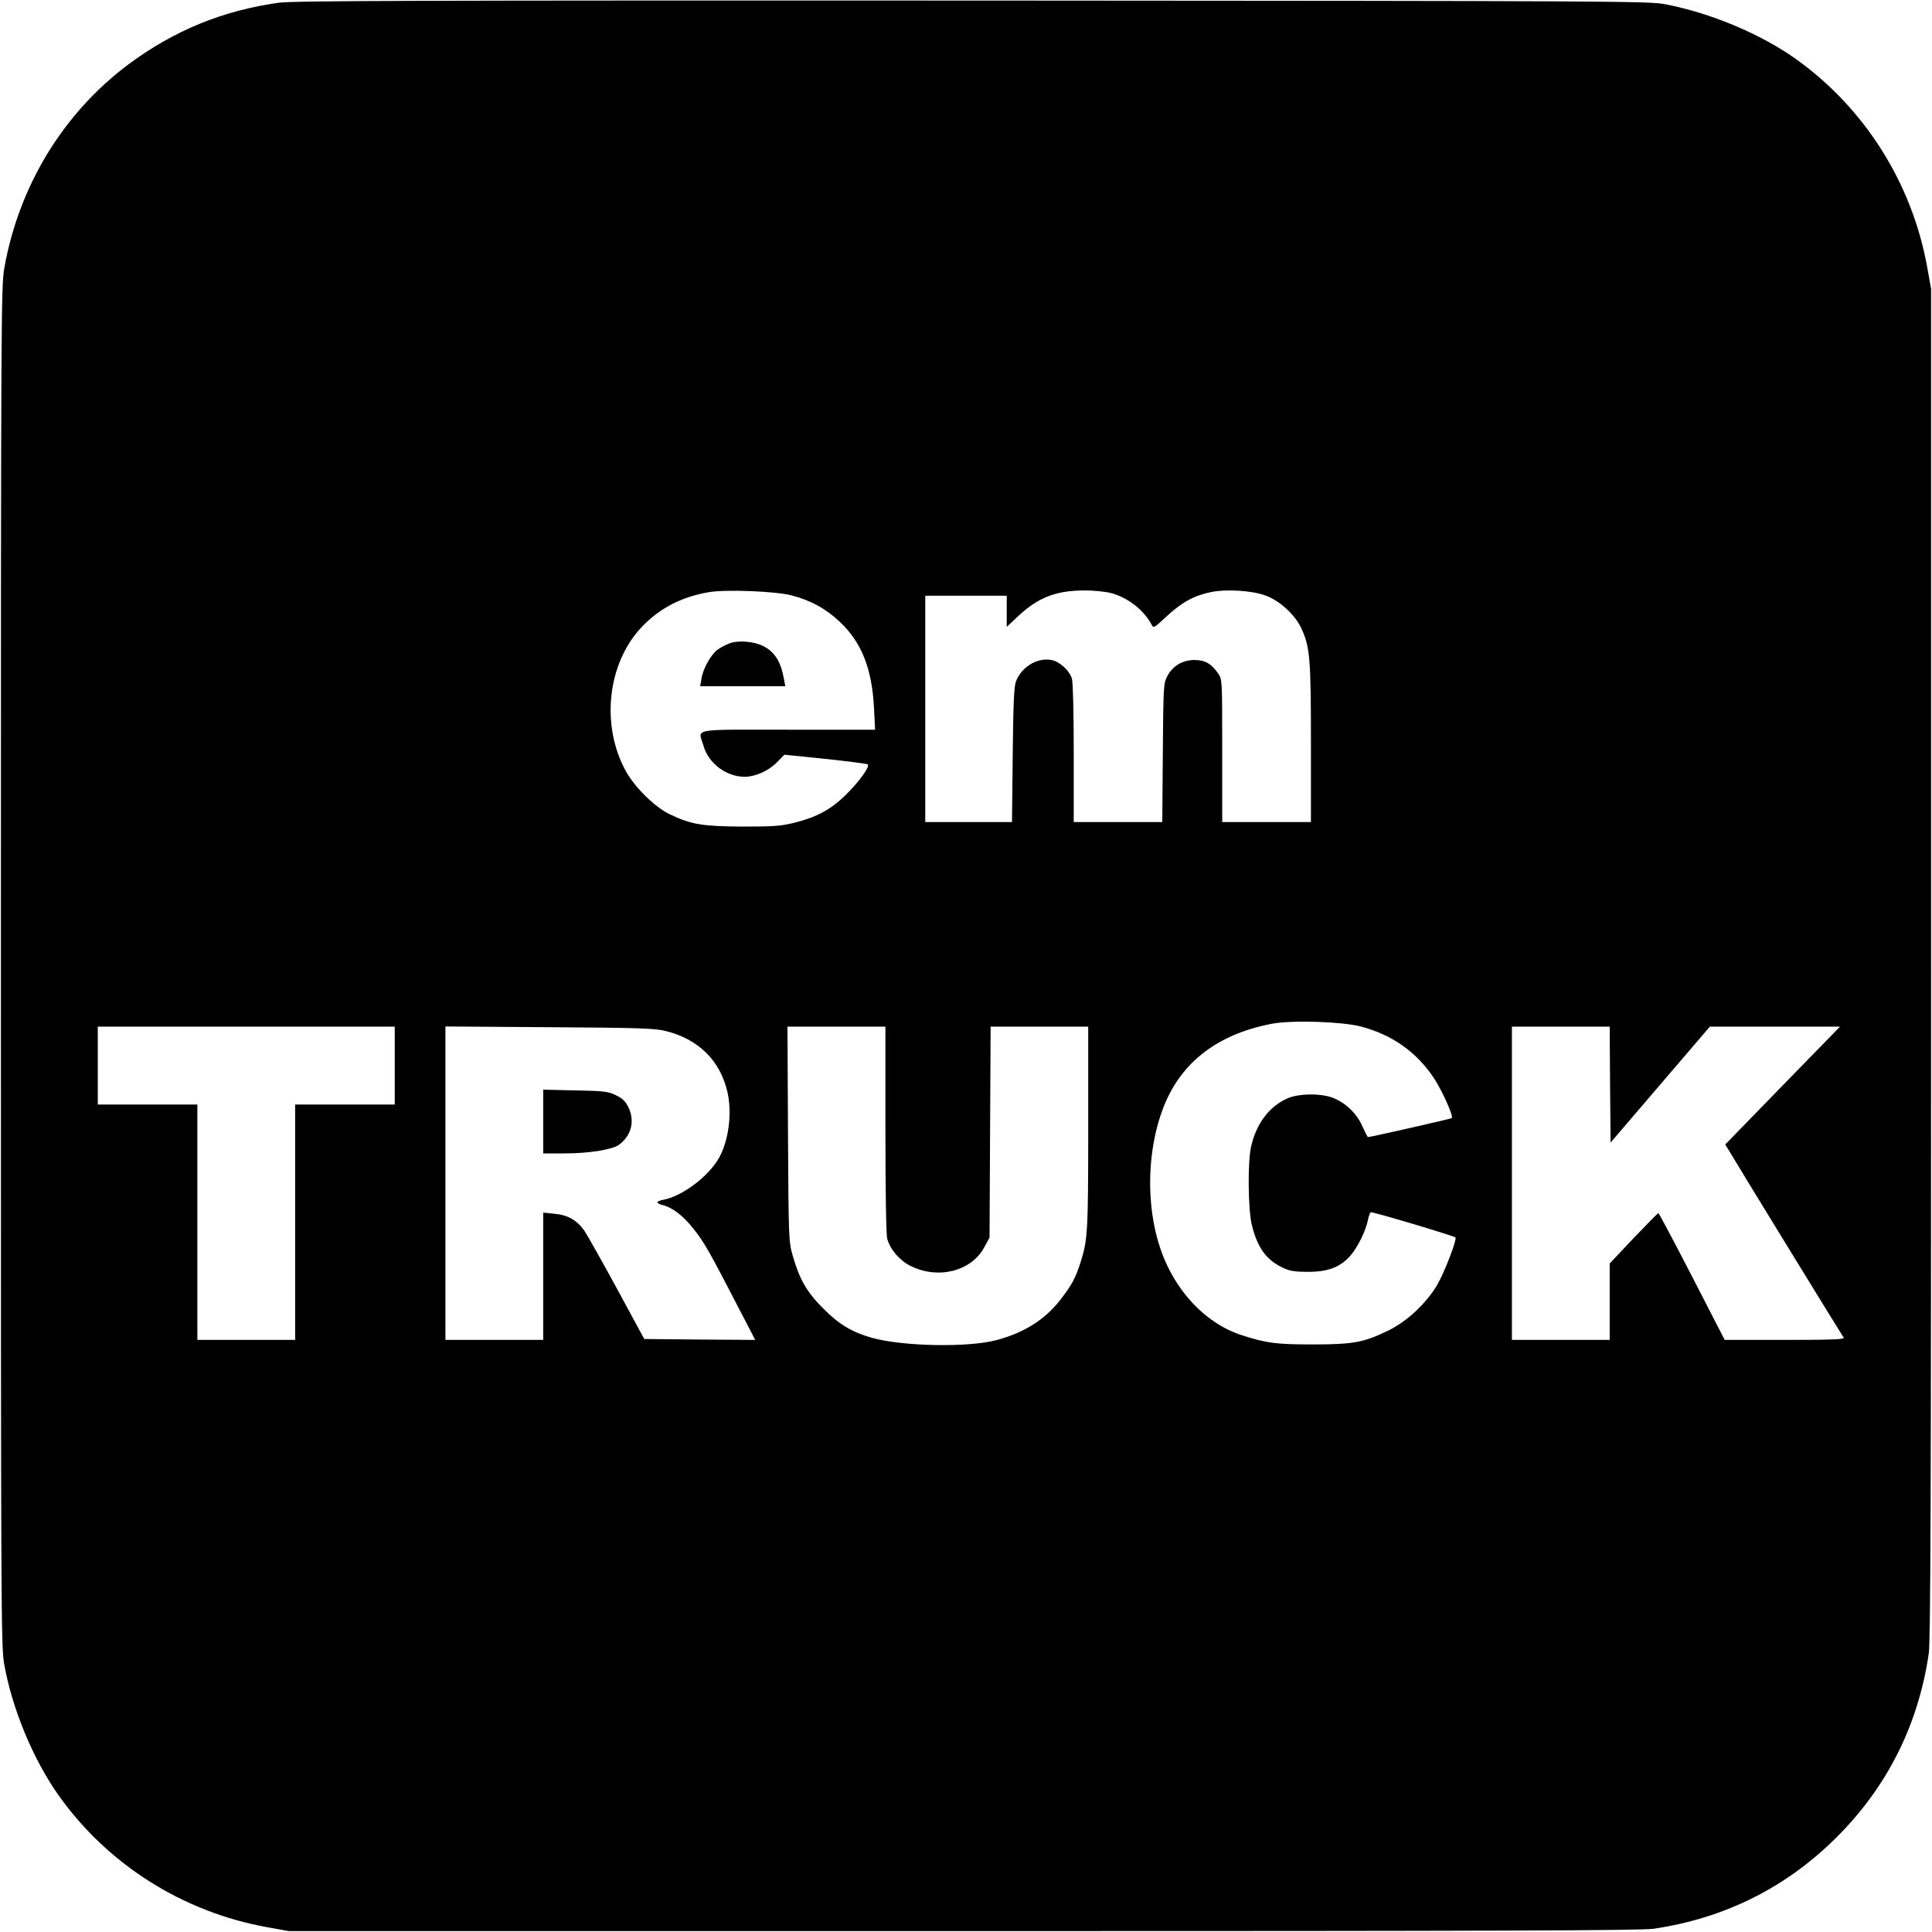
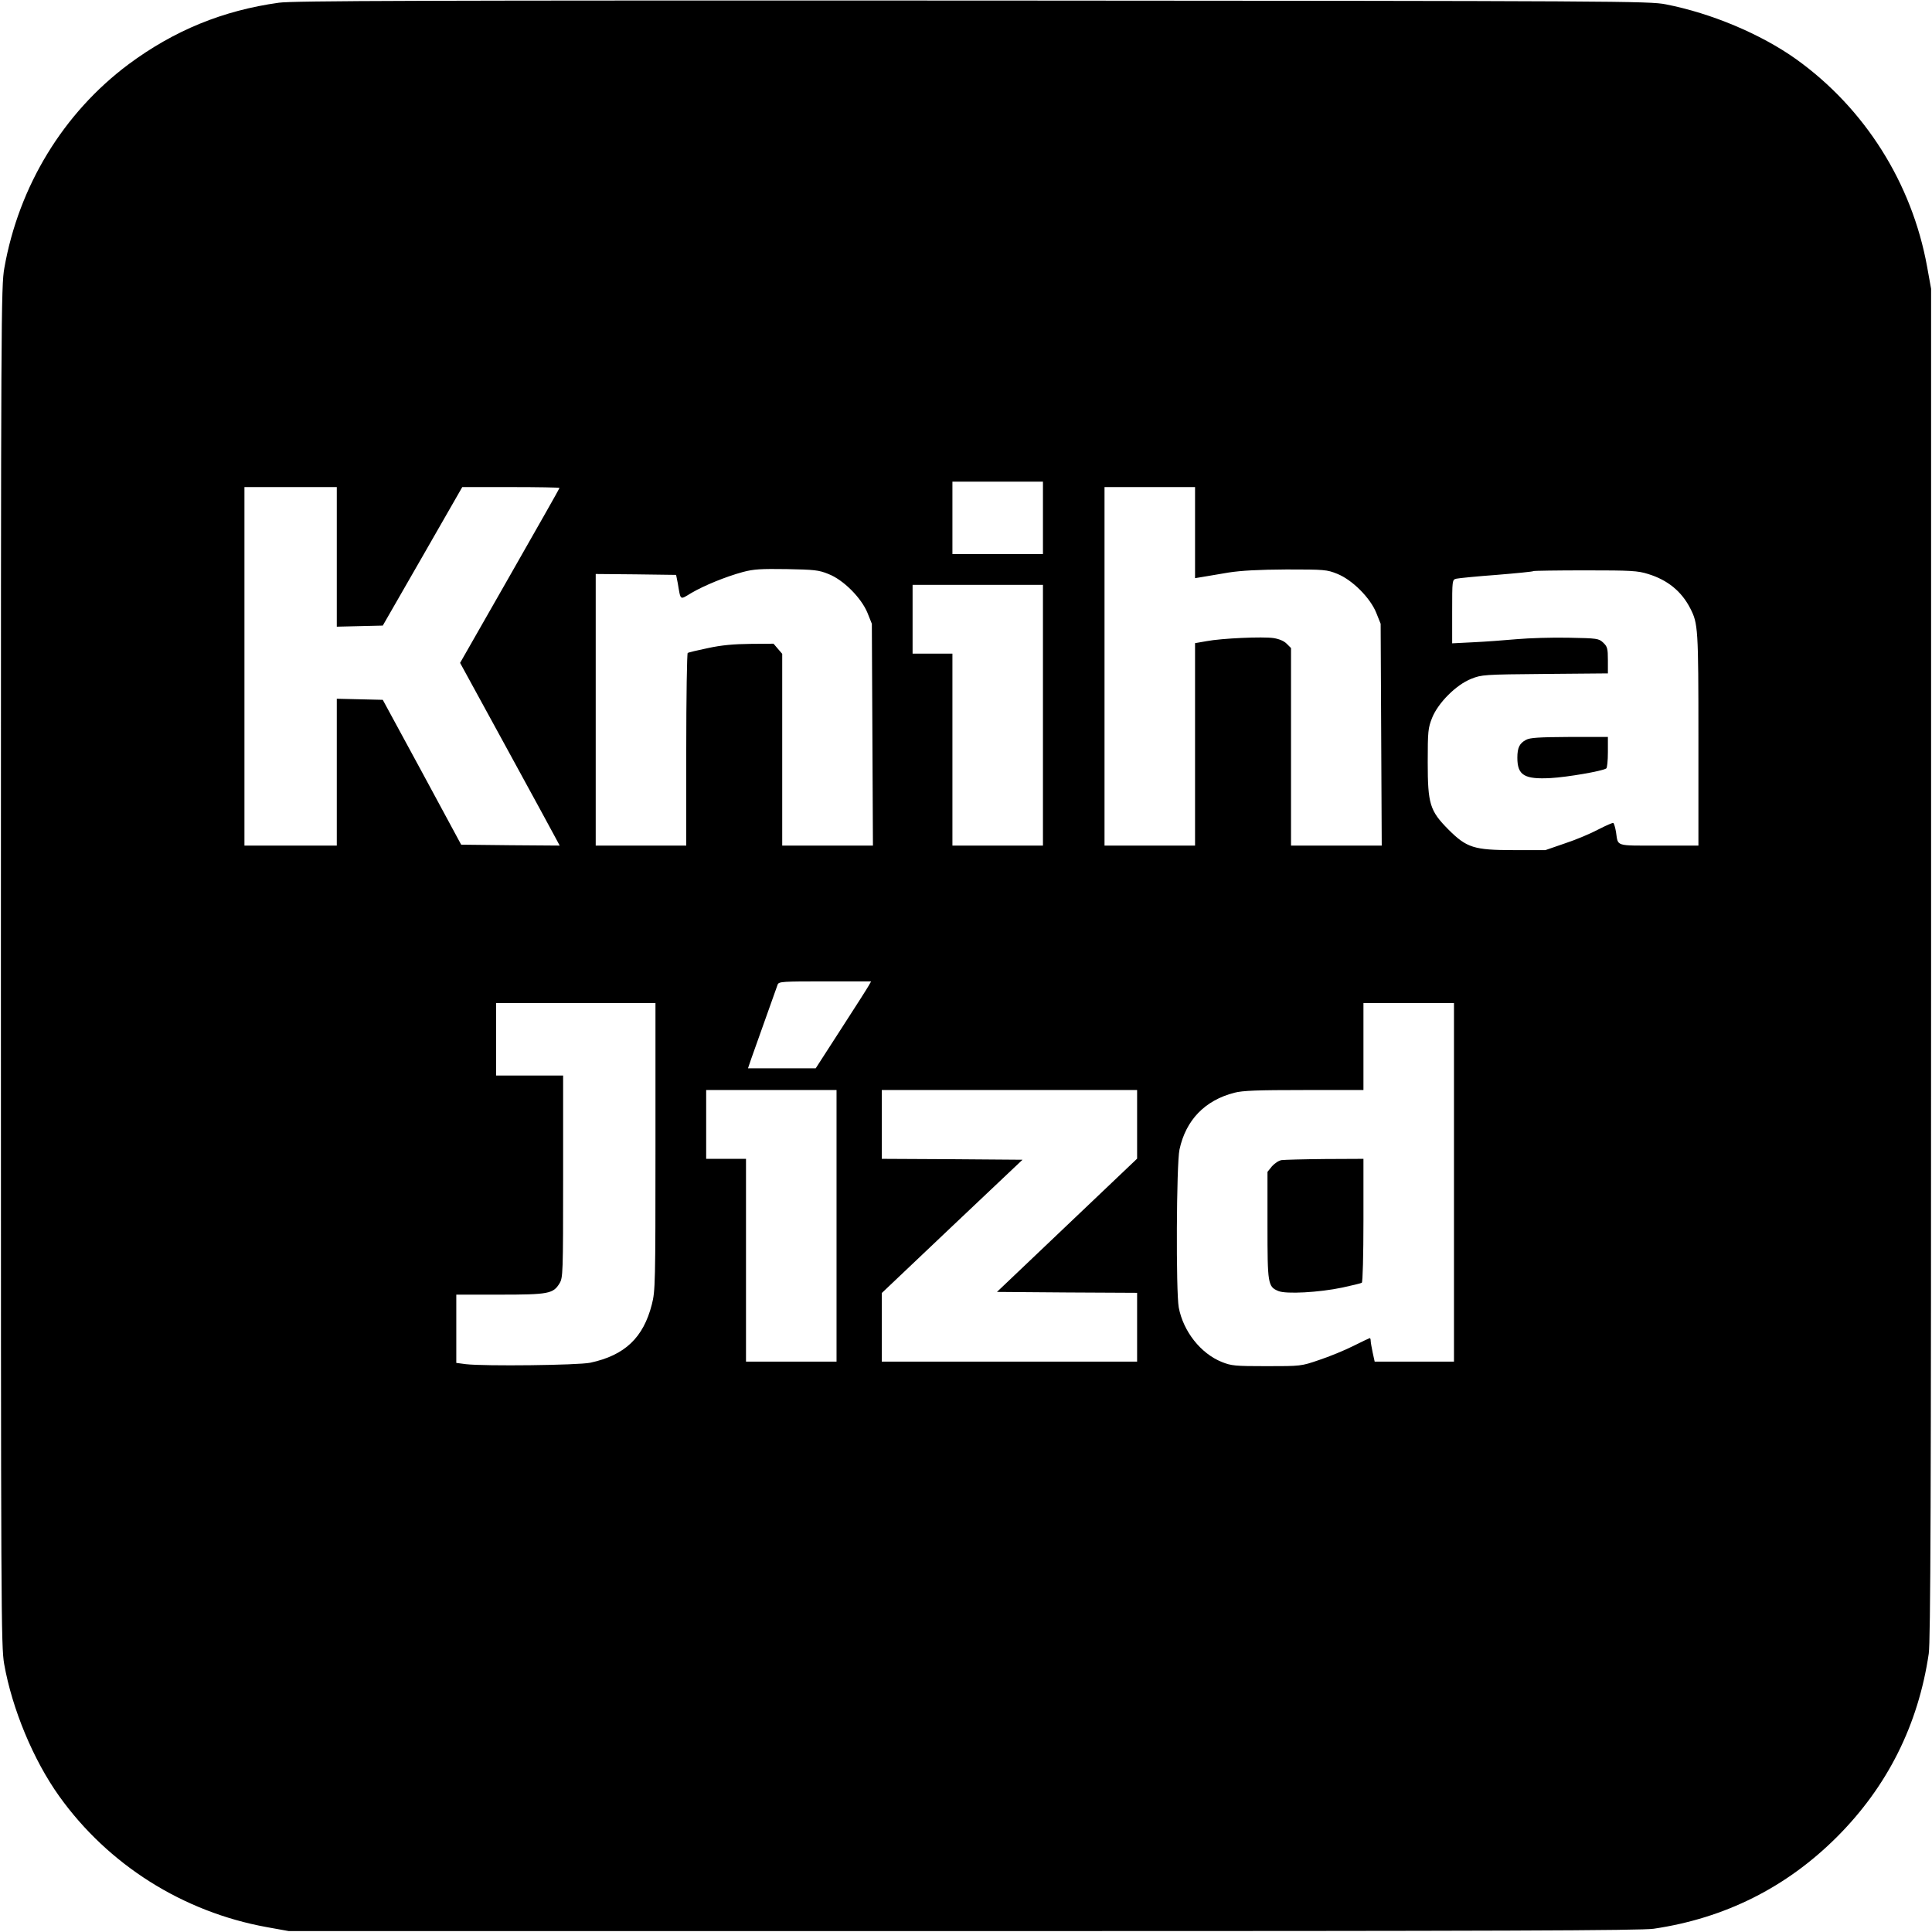
<svg xmlns="http://www.w3.org/2000/svg" version="1.0" width="1067pt" height="1067pt" viewBox="0 0 1067 1067" preserveAspectRatio="xMidYMid meet">
  <g transform="translate(0,1067) scale(0.1,-0.1)" fill="#000000" stroke="none">
-     <path d="M1540 10655 c-309 -43 -578 -153 -830 -340 -360 -269 -606 -672 -686 -1125 -18 -101 -19 -250 -19 -3855 0 -3603 1 -3754 18 -3855 44 -248 161 -530 304 -730 271 -379 683 -639 1146 -723 l122 -22 3725 0 c3002 0 3742 3 3813 13 393 58 733 228 1012 507 279 279 449 619 507 1012 10 71 13 811 13 3813 l0 3725 -22 122 c-84 463 -345 875 -723 1146 -195 139 -469 254 -720 303 -91 18 -237 19 -3830 21 -3036 1 -3753 -1 -3830 -12z m2831 -3273 c110 -29 189 -73 268 -147 120 -114 177 -258 188 -477 l6 -118 -482 0 c-547 0 -495 10 -465 -91 28 -96 126 -169 227 -169 57 0 129 32 174 76 l45 46 225 -23 c123 -13 229 -27 235 -30 15 -10 -44 -93 -121 -169 -80 -79 -159 -122 -277 -152 -78 -20 -115 -23 -289 -23 -223 1 -287 11 -404 67 -83 39 -193 147 -244 238 -140 253 -103 596 86 796 97 103 219 167 368 193 92 17 372 6 460 -17z m1764 13 c92 -24 181 -93 224 -173 12 -23 13 -22 85 45 83 77 153 115 244 133 87 18 232 8 304 -20 76 -28 159 -105 193 -176 50 -105 55 -168 55 -640 l0 -434 -245 0 -245 0 0 394 c0 391 0 393 -22 426 -38 55 -73 75 -132 75 -66 -1 -119 -32 -149 -89 -21 -40 -22 -50 -25 -423 l-3 -383 -244 0 -245 0 0 378 c0 225 -4 392 -10 414 -13 44 -68 95 -113 103 -79 15 -168 -40 -197 -121 -10 -30 -14 -124 -17 -406 l-4 -368 -240 0 -239 0 0 625 0 625 225 0 225 0 0 -86 0 -86 65 61 c109 101 206 139 360 140 51 1 117 -6 150 -14z m1380 -2394 c175 -46 310 -142 406 -288 46 -71 107 -208 97 -218 -4 -4 -449 -105 -463 -105 -2 0 -16 27 -31 60 -30 68 -84 122 -153 153 -65 30 -197 30 -263 0 -101 -46 -171 -141 -199 -268 -19 -86 -16 -342 4 -428 32 -130 81 -197 177 -241 35 -16 65 -20 135 -20 109 0 175 25 231 87 40 44 88 141 99 200 4 20 11 39 15 42 7 5 458 -130 468 -139 10 -10 -60 -192 -100 -261 -60 -102 -167 -203 -270 -253 -136 -66 -193 -77 -418 -77 -205 0 -254 7 -392 51 -213 69 -390 268 -462 518 -83 285 -46 643 90 863 110 178 291 292 538 339 109 21 388 12 491 -15z m-5335 -216 l0 -215 -275 0 -275 0 0 -650 0 -650 -270 0 -270 0 0 650 0 650 -275 0 -275 0 0 215 0 215 820 0 820 0 0 -215z m1492 192 c186 -44 309 -167 347 -345 24 -114 5 -259 -46 -353 -56 -103 -203 -215 -309 -235 -41 -8 -44 -19 -6 -29 55 -13 114 -58 171 -130 60 -75 87 -123 250 -438 l92 -177 -306 2 -307 3 -149 275 c-82 151 -164 296 -181 322 -41 59 -93 89 -169 95 l-59 6 0 -352 0 -351 -270 0 -270 0 0 866 0 865 573 -4 c481 -3 583 -6 639 -20z m1218 -544 c0 -361 4 -582 10 -605 17 -60 69 -120 130 -150 151 -75 334 -29 405 102 l30 55 3 583 3 582 269 0 270 0 0 -558 c0 -574 -3 -620 -42 -742 -27 -86 -47 -123 -103 -197 -87 -117 -204 -192 -361 -234 -158 -42 -514 -35 -687 12 -112 32 -183 74 -272 164 -90 90 -130 161 -167 290 -22 78 -23 93 -26 673 l-3 592 271 0 270 0 0 -567z m4002 247 l3 -320 274 320 274 320 359 0 360 0 -317 -325 -317 -326 20 -32 c49 -84 626 -1024 634 -1034 8 -10 -58 -13 -324 -13 l-333 0 -180 350 c-99 192 -183 350 -186 350 -4 0 -65 -63 -138 -139 l-131 -139 0 -211 0 -211 -270 0 -270 0 0 865 0 865 270 0 270 0 2 -320z" />
-     <path d="M4029 7117 c-20 -8 -50 -23 -66 -35 -36 -26 -80 -104 -89 -160 l-7 -42 235 0 235 0 -8 43 c-17 93 -51 147 -112 178 -51 27 -140 34 -188 16z" />
-     <path d="M3000 4476 l0 -176 119 0 c134 0 264 21 300 48 68 51 88 130 52 206 -17 34 -33 50 -69 67 -42 21 -65 24 -224 27 l-178 4 0 -176z" />
+     <path d="M1540 10655 c-309 -43 -578 -153 -830 -340 -360 -269 -606 -672 -686 -1125 -18 -101 -19 -250 -19 -3855 0 -3603 1 -3754 18 -3855 44 -248 161 -530 304 -730 271 -379 683 -639 1146 -723 l122 -22 3725 0 c3002 0 3742 3 3813 13 393 58 733 228 1012 507 279 279 449 619 507 1012 10 71 13 811 13 3813 l0 3725 -22 122 c-84 463 -345 875 -723 1146 -195 139 -469 254 -720 303 -91 18 -237 19 -3830 21 -3036 1 -3753 -1 -3830 -12z m4220 -2845 l0 -200 -250 0 -250 0 0 200 0 200 250 0 250 0 0 -200z m-3900 -215 l0 -386 127 3 127 3 220 383 219 382 269 0 c147 0 268 -2 268 -5 0 -3 -124 -221 -275 -486 l-274 -480 258 -472 c142 -260 266 -487 275 -505 l17 -32 -272 2 -272 3 -216 400 -217 400 -127 3 -127 3 0 -406 0 -405 -255 0 -255 0 0 990 0 990 255 0 255 0 0 -385z m4740 134 l0 -252 43 7 c23 4 87 15 142 24 71 11 165 16 320 17 210 0 223 -1 280 -24 83 -33 183 -133 216 -216 l24 -60 3 -612 3 -613 -251 0 -250 0 0 545 0 546 -24 24 c-15 15 -41 26 -72 31 -59 9 -287 -1 -371 -17 l-63 -11 0 -559 0 -559 -250 0 -250 0 0 990 0 990 250 0 250 0 0 -251z m-2025 -229 c83 -32 182 -132 216 -215 l24 -60 3 -612 3 -613 -251 0 -250 0 0 529 0 530 -24 28 -24 28 -129 -1 c-91 -1 -158 -7 -232 -23 -58 -12 -108 -24 -113 -27 -4 -3 -8 -243 -8 -535 l0 -529 -250 0 -250 0 0 750 0 750 222 -2 222 -3 9 -45 c17 -99 10 -94 75 -55 70 41 189 90 285 116 60 16 100 18 242 16 151 -3 177 -5 230 -27z m4527 0 c108 -33 185 -96 233 -190 43 -84 45 -108 45 -722 l0 -588 -219 0 c-243 0 -224 -6 -236 74 -4 25 -11 48 -15 51 -4 2 -40 -14 -81 -35 -41 -22 -123 -57 -184 -77 l-110 -38 -175 0 c-220 0 -260 13 -361 114 -102 103 -114 140 -114 371 0 172 2 189 24 245 33 83 133 183 216 216 59 23 68 24 408 27 l347 3 0 73 c0 65 -3 75 -26 97 -25 23 -32 24 -190 27 -91 2 -220 -2 -287 -8 -67 -6 -175 -14 -239 -17 l-118 -6 0 175 c0 175 0 176 23 182 13 3 113 13 222 21 110 9 202 18 204 21 2 2 131 4 287 4 253 0 289 -2 346 -20z m-3342 -780 l0 -720 -250 0 -250 0 0 530 0 530 -110 0 -110 0 0 190 0 190 360 0 360 0 0 -720z m-962 -1493 c-7 -13 -76 -121 -153 -240 l-140 -217 -187 0 -187 0 18 53 c32 90 139 391 146 410 7 16 28 17 261 17 l255 0 -13 -23z m-1178 -890 c0 -758 -1 -797 -20 -871 -47 -184 -149 -281 -340 -322 -69 -14 -582 -20 -687 -8 l-53 7 0 188 0 189 240 0 c269 0 295 5 330 62 19 32 20 49 20 591 l0 557 -185 0 -185 0 0 200 0 200 440 0 440 0 0 -793z m4410 -197 l0 -990 -219 0 -219 0 -11 50 c-6 28 -11 58 -11 65 0 8 -2 15 -5 15 -2 0 -44 -20 -92 -44 -48 -24 -133 -59 -188 -77 -99 -34 -101 -34 -290 -34 -175 0 -194 2 -247 23 -117 47 -213 169 -238 301 -16 87 -13 792 4 872 35 163 140 272 303 314 45 12 127 15 385 15 l328 0 0 240 0 240 250 0 250 0 0 -990z m-3410 -240 l0 -750 -250 0 -250 0 0 560 0 560 -110 0 -110 0 0 190 0 190 360 0 360 0 0 -750z m1660 561 l0 -190 -387 -368 -387 -368 387 -3 387 -2 0 -190 0 -190 -705 0 -705 0 0 189 0 190 388 368 389 368 -389 3 -388 2 0 190 0 190 705 0 705 0 0 -189z" />
+     <path d="M8428 6584 c-36 -19 -48 -43 -48 -99 0 -97 39 -120 185 -112 90 5 283 38 306 53 5 3 9 43 9 90 l0 84 -212 0 c-168 -1 -219 -4 -240 -16z" />
+     <path d="M7078 4263 c-15 -2 -39 -18 -53 -34 l-25 -31 0 -294 c0 -325 2 -340 60 -364 42 -18 225 -8 353 19 54 12 103 23 108 27 5 3 9 151 9 345 l0 339 -212 -1 c-117 -1 -225 -4 -240 -6z" />
  </g>
</svg>
